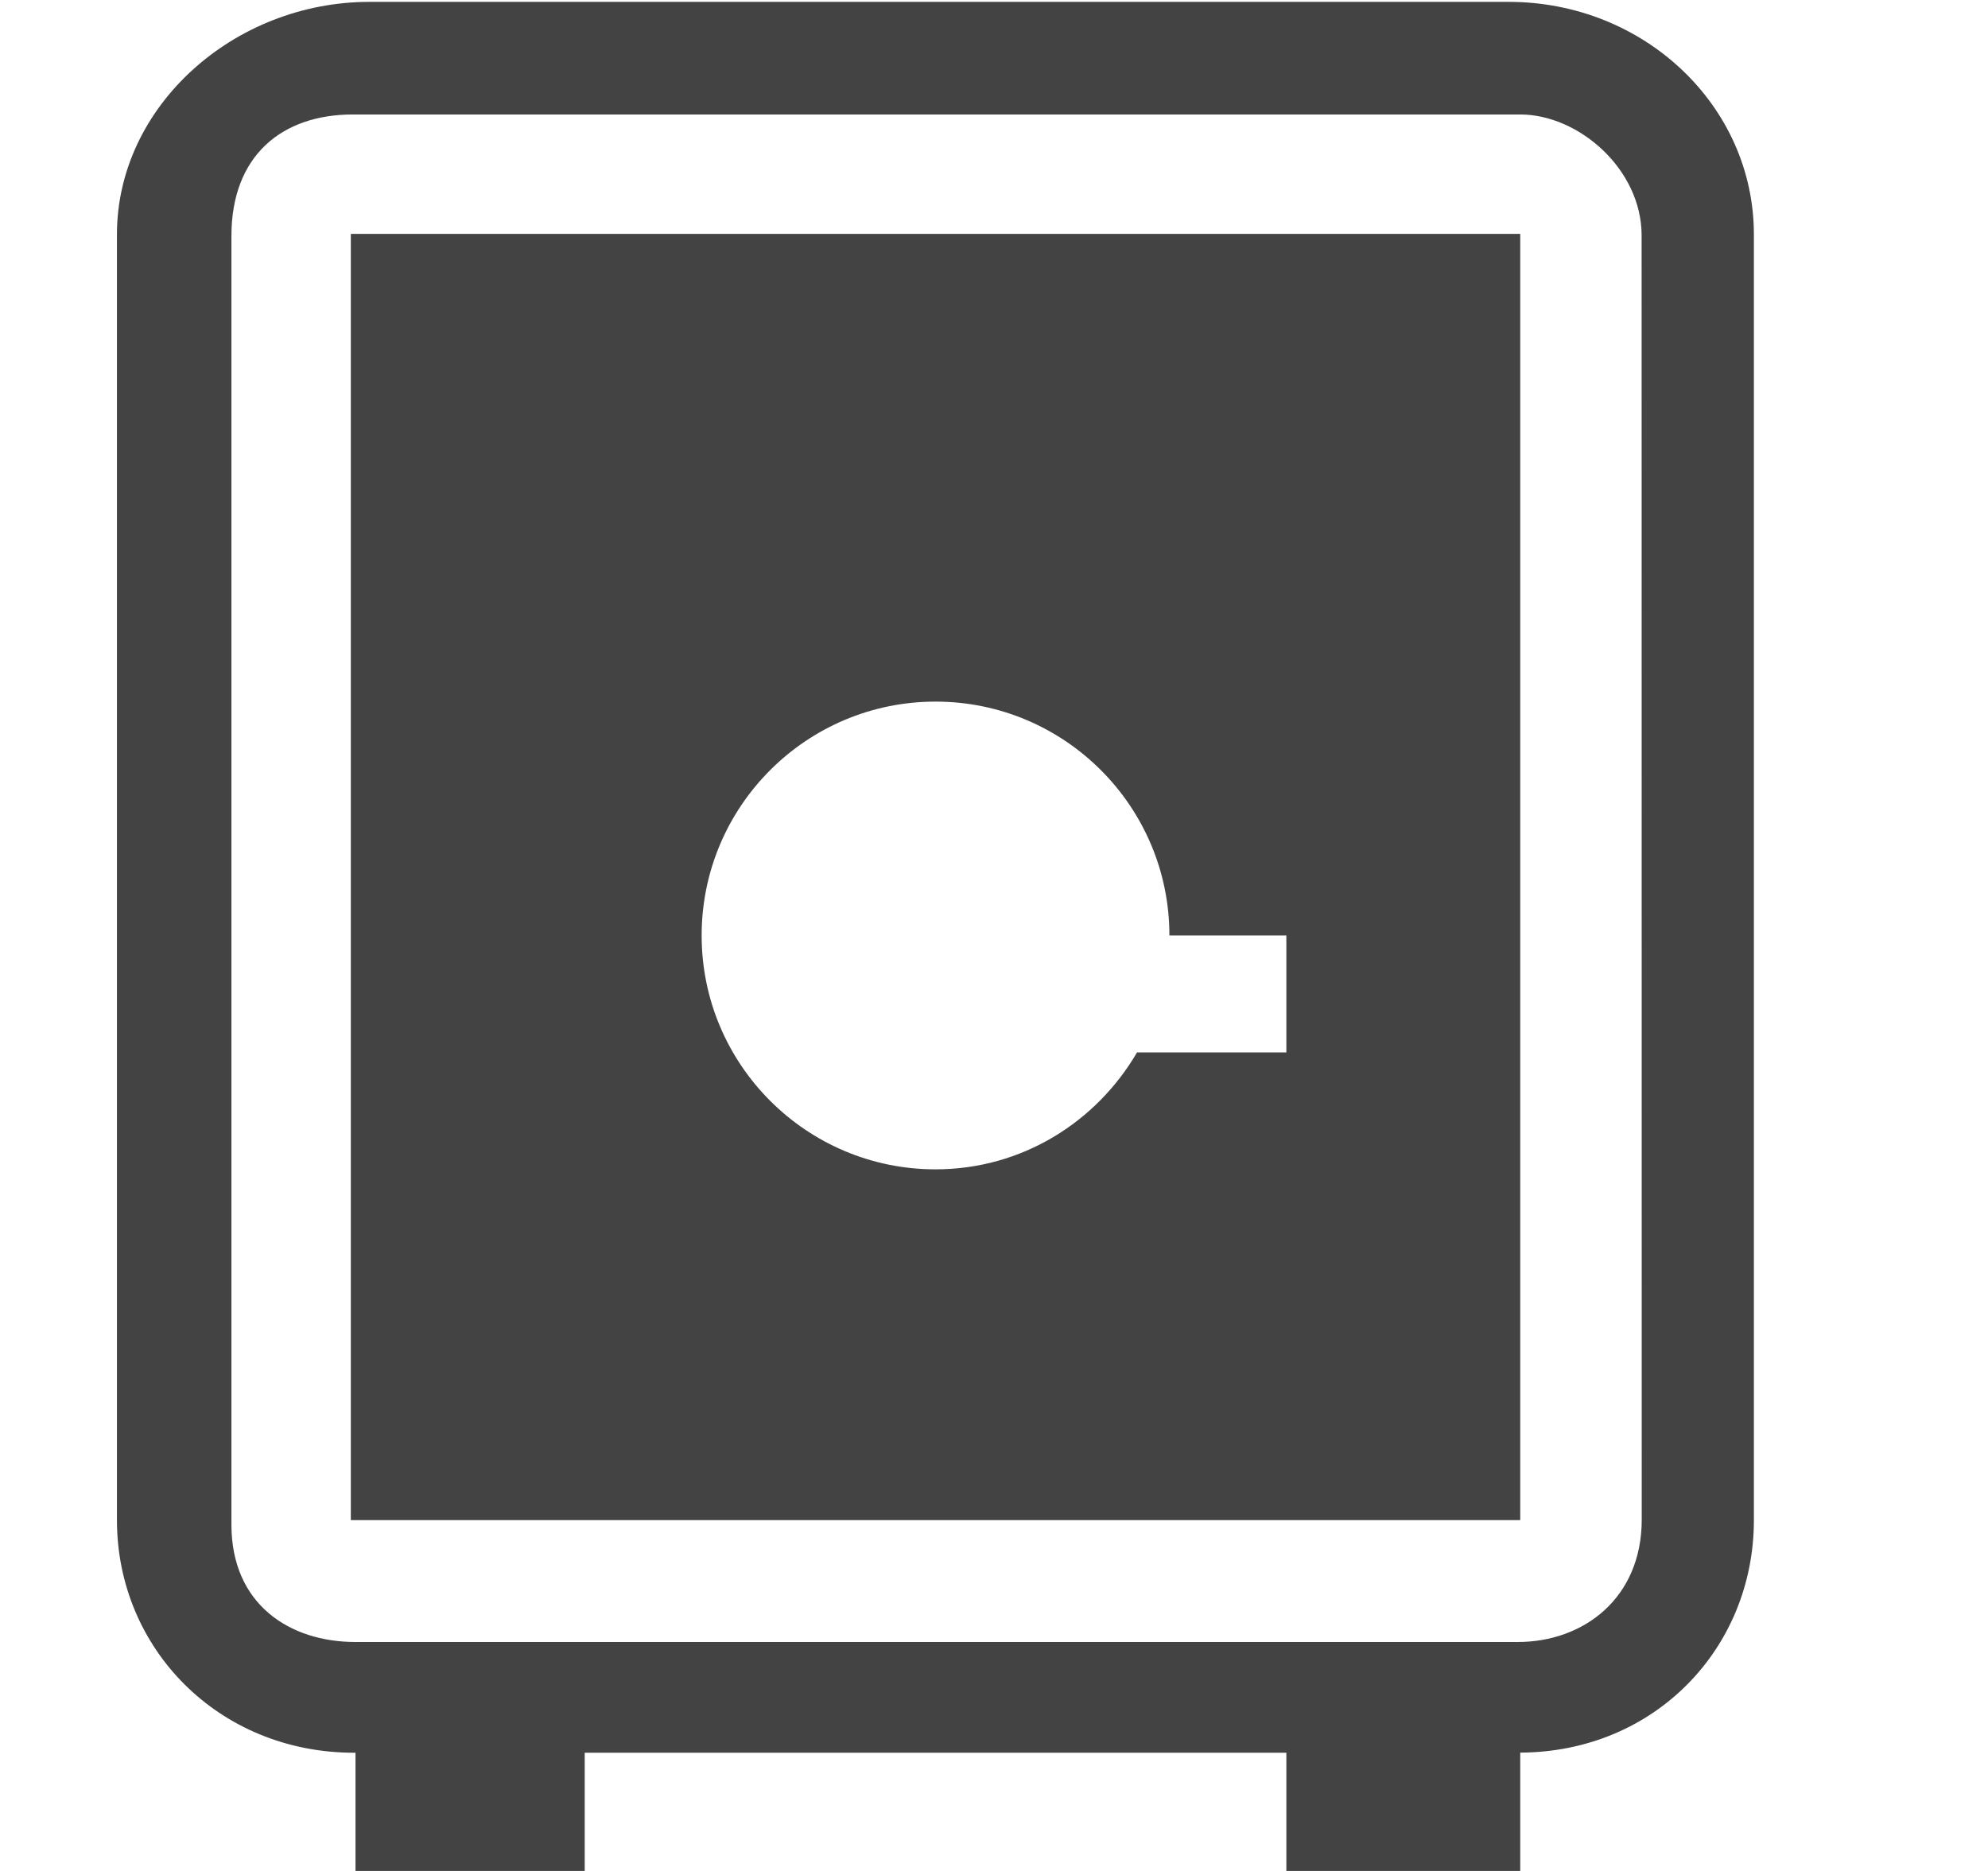
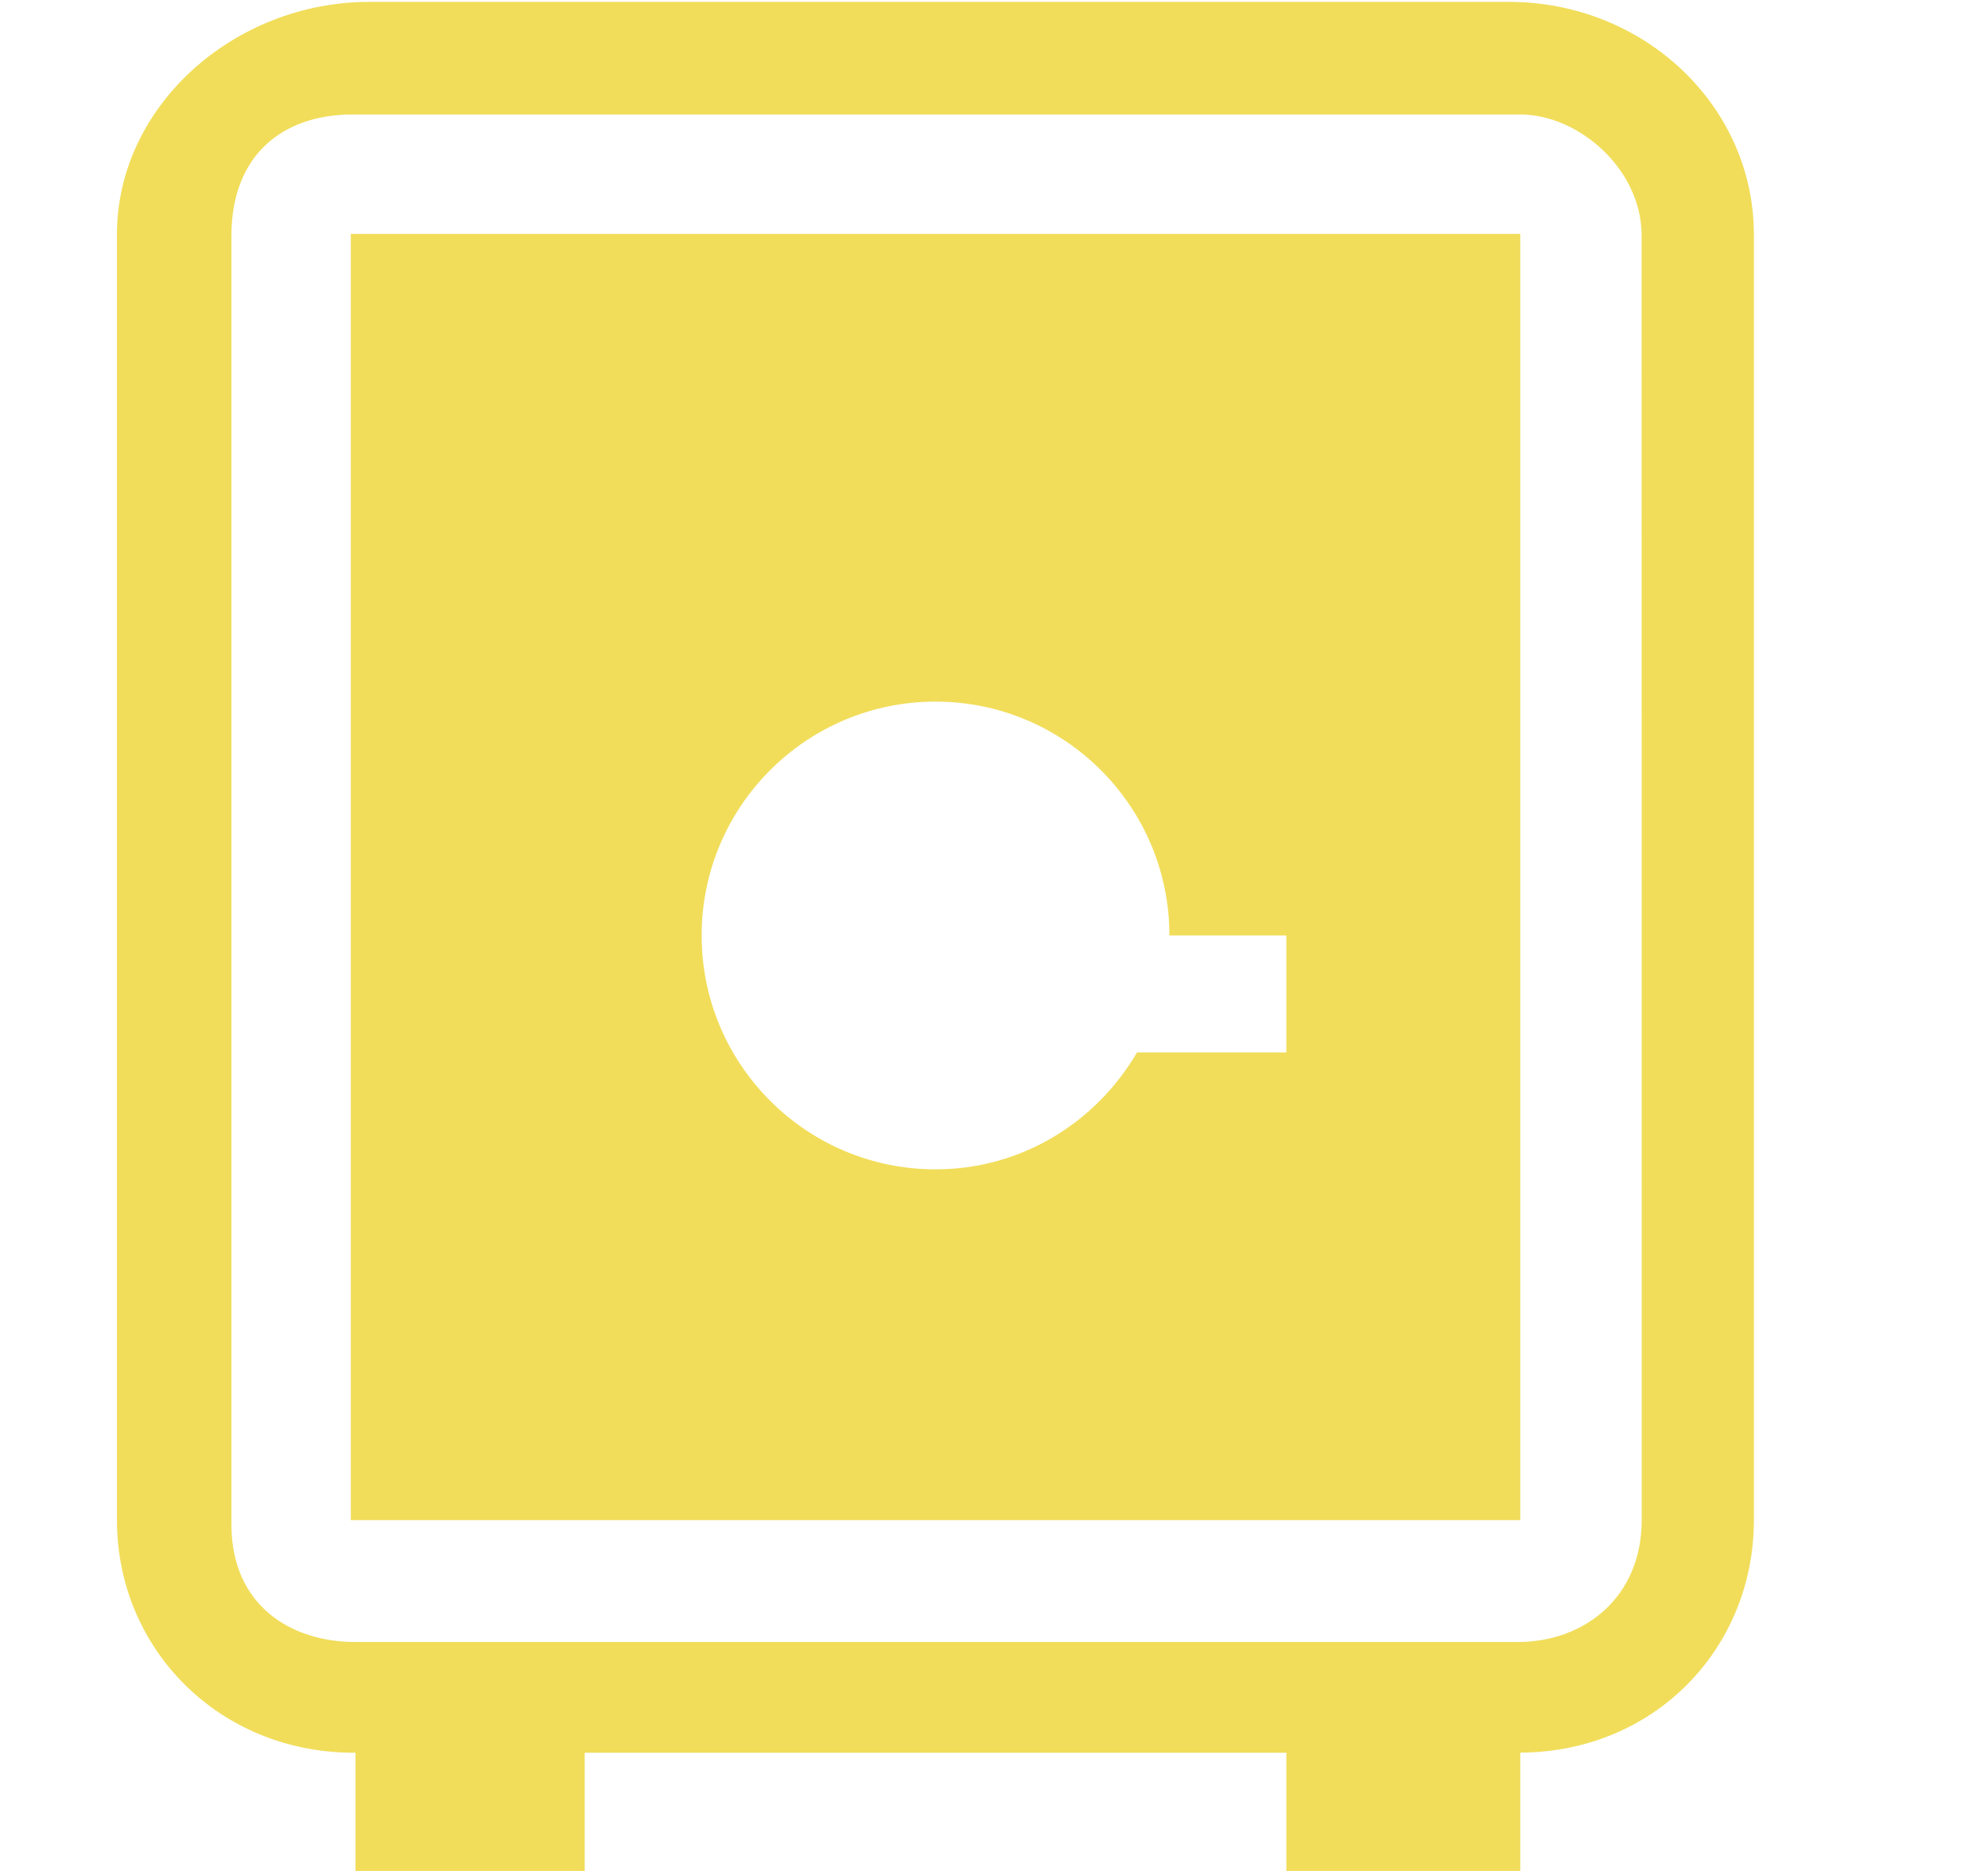
<svg xmlns="http://www.w3.org/2000/svg" viewBox="0 0 17 16" version="1.1" class="si-glyph si-glyph-safe-box">
  <defs />
  <g stroke="none" stroke-width="1" fill="none" fill-rule="evenodd">
    <g transform="translate(1, 0)">
      <path d="M12.001,0.979 L2.018,0.979 C1.411,0.979 0.98,1.333 0.98,2.017 L0.98,13.038 C0.98,13.722 1.48,14.042 2.04,14.042 L11.98,14.042 C12.542,14.042 13.04,13.667 13.04,12.995 L13.04,2.015 C13.04,1.447 12.5,0.979 12.001,0.979 L12.001,0.979 Z M12,13 L2,13 L2,2 L12,2 L12,13 L12,13 Z" class="" />
-       <path d="M11.901,0.016 L2.16,0.016 C1.002,0.016 0,0.907 0,2.005 L0,13 C0,14.099 0.871,14.989 2.028,14.989 L2.04,14.989 L2.04,16 L4,16 L4,14.989 L10,14.989 L10,16 L12,16 L12,14.988 C13.152,14.983 13.998,14.094 13.998,13 L13.998,2.005 C13.998,0.906 13.06,0.016 11.901,0.016 L11.901,0.016 Z M13.039,12.995 C13.039,13.667 12.542,14.042 11.979,14.042 L2.039,14.042 C1.479,14.042 0.979,13.722 0.979,13.038 L0.979,2.017 C0.979,1.332 1.41,0.979 2.017,0.979 L12,0.979 C12.499,0.979 13.038,1.446 13.038,2.014 C13.038,2.582 13.039,12.323 13.039,12.995 L13.039,12.995 Z" fill="#434343" class="si-glyph-fill" />
-       <path d="M2,13 L12,13 L12,2 L2,2 L2,13 L2,13 Z M7,6 C8.104,6 9,6.896 9,8 L10,8 L10,9 L8.723,9 C8.376,9.595 7.739,10 7,10 C5.896,10 5,9.104 5,8 C5,6.896 5.896,6 7,6 L7,6 Z" fill="#434343" class="si-glyph-fill" />
+       <path d="M11.901,0.016 L2.16,0.016 C1.002,0.016 0,0.907 0,2.005 L0,13 C0,14.099 0.871,14.989 2.028,14.989 L2.04,14.989 L2.04,16 L4,16 L4,14.989 L10,14.989 L10,16 L12,16 L12,14.988 C13.152,14.983 13.998,14.094 13.998,13 L13.998,2.005 C13.998,0.906 13.06,0.016 11.901,0.016 L11.901,0.016 Z M13.039,12.995 C13.039,13.667 12.542,14.042 11.979,14.042 L2.039,14.042 C1.479,14.042 0.979,13.722 0.979,13.038 L0.979,2.017 C0.979,1.332 1.41,0.979 2.017,0.979 L12,0.979 C12.499,0.979 13.038,1.446 13.038,2.014 C13.038,2.582 13.039,12.323 13.039,12.995 L13.039,12.995 Z" fill="#f1dd5a" class="si-glyph-fill" />
+       <path d="M2,13 L12,13 L12,2 L2,2 L2,13 L2,13 Z M7,6 C8.104,6 9,6.896 9,8 L10,8 L10,9 L8.723,9 C8.376,9.595 7.739,10 7,10 C5.896,10 5,9.104 5,8 C5,6.896 5.896,6 7,6 L7,6 Z" fill="#f1dd5a" class="si-glyph-fill" />
    </g>
  </g>
</svg>
